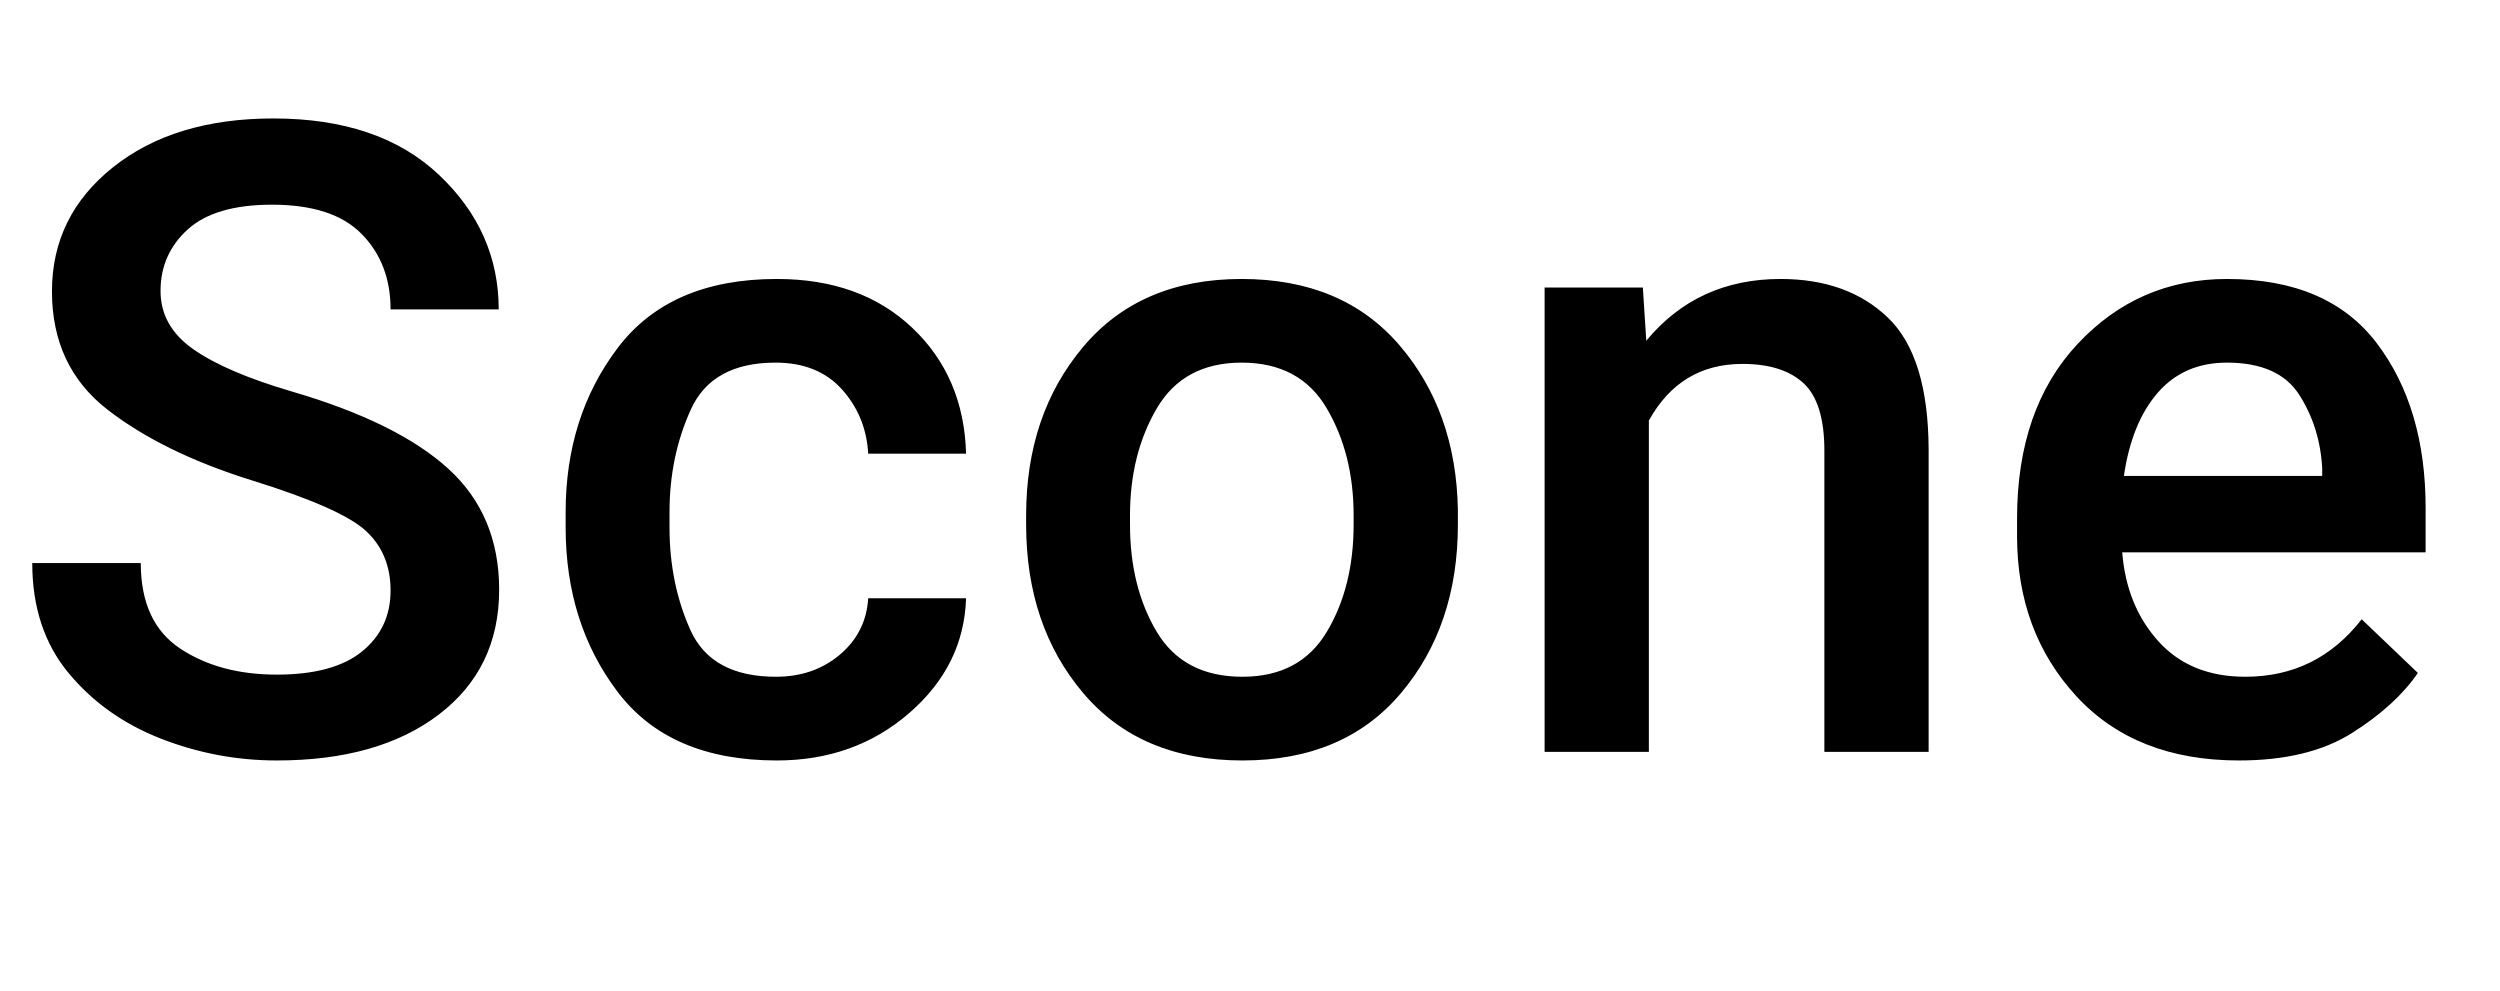
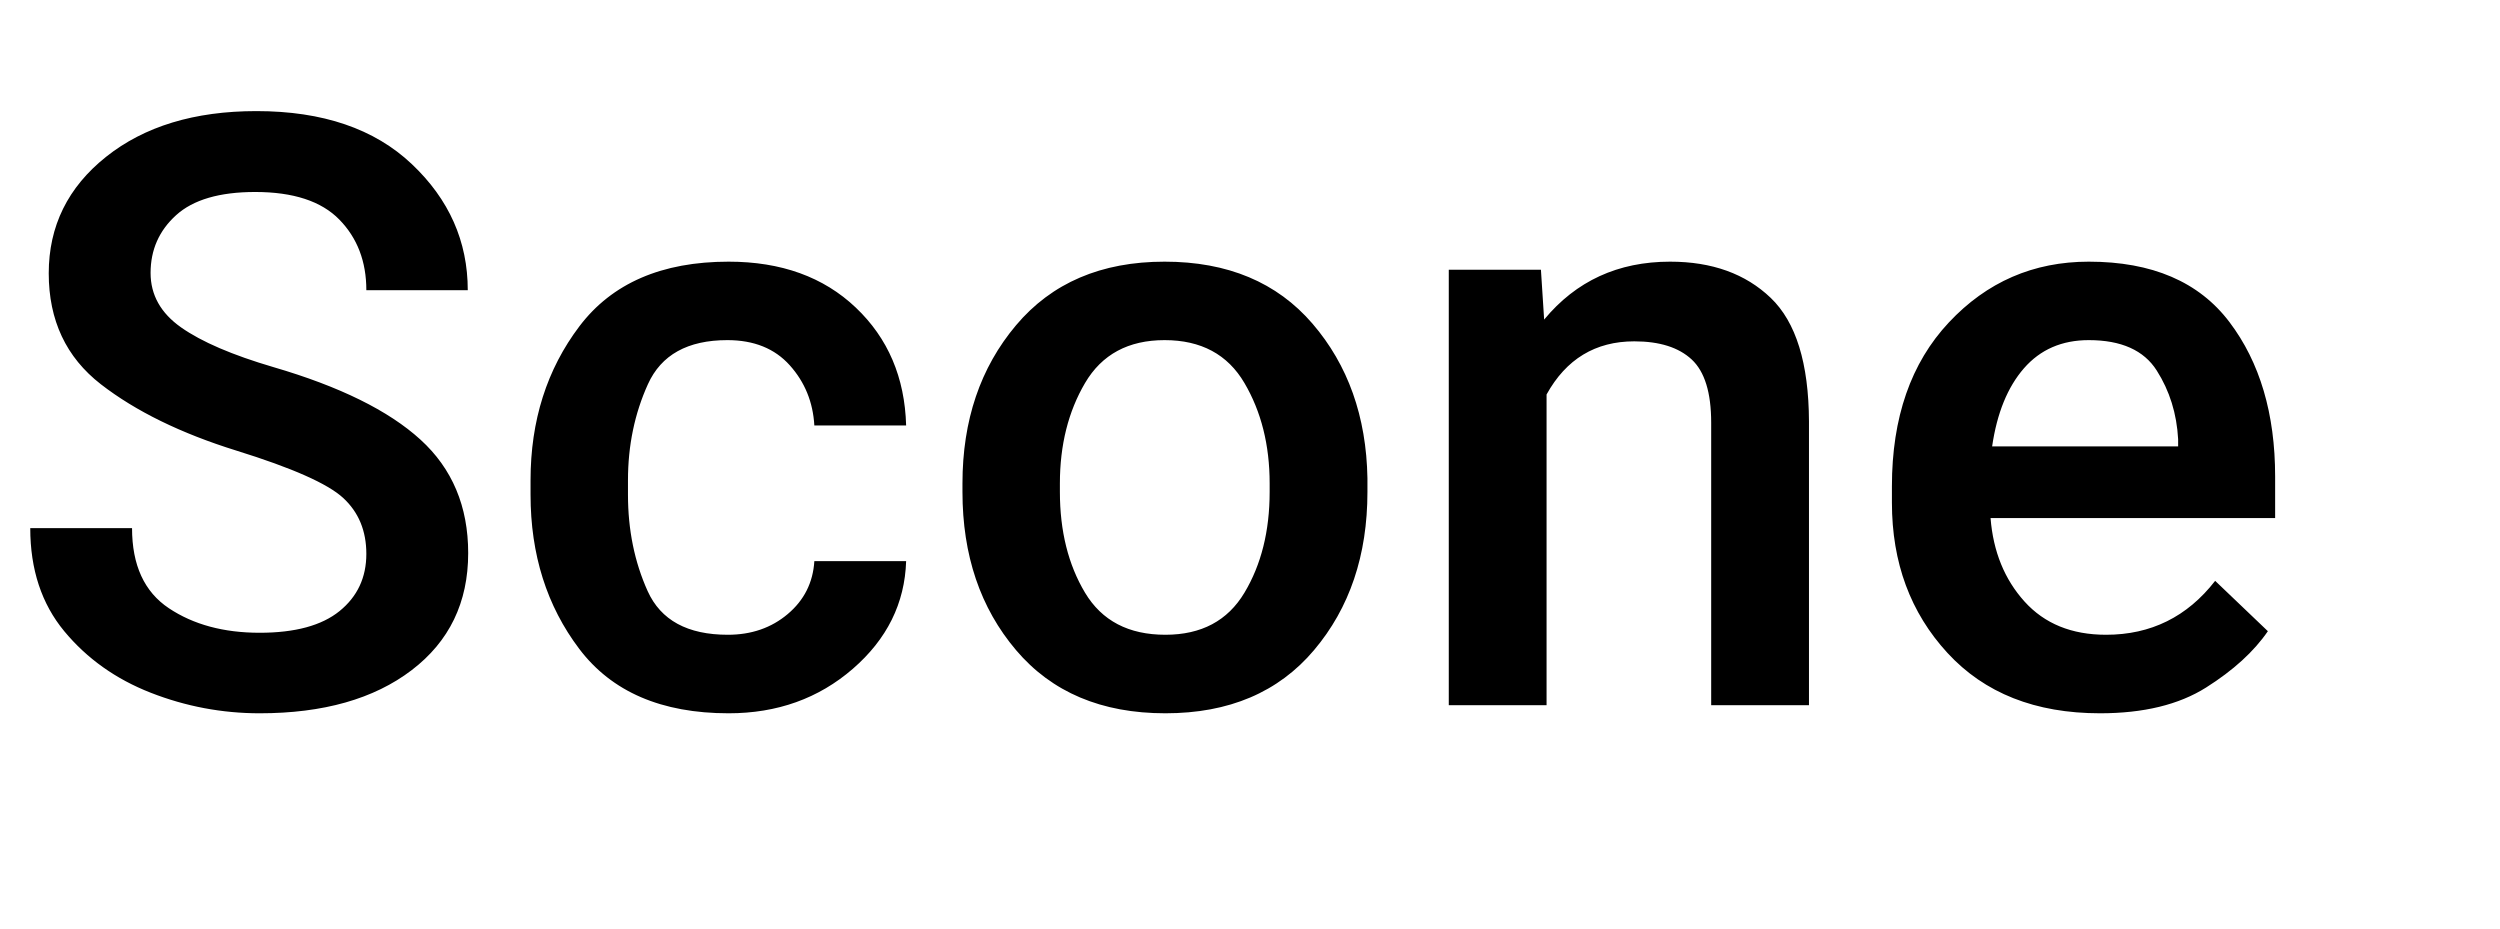
- <svg xmlns="http://www.w3.org/2000/svg" viewBox="0 0 604.722 239.484">
+ <svg xmlns="http://www.w3.org/2000/svg" viewBox="0 0 644.722 239.484">
  <defs>
-     <style>.cls-1{font-size:212.598px;font-family:Roboto-Medium, Roboto;font-weight:500;}</style>
+     <style>
+             .cls-1 {
+                 font-size: 212.598px;
+                 font-family: Roboto-Medium, Roboto;
+                 font-weight: 500;
+             }
+         </style>
  </defs>
  <g id="レイヤー_2" data-name="レイヤー 2">
    <g id="レイヤー_1-2" data-name="レイヤー 1">
      <text class="cls-1" transform="translate(0.11513 181.8711)">Scone</text>
    </g>
  </g>
</svg>
